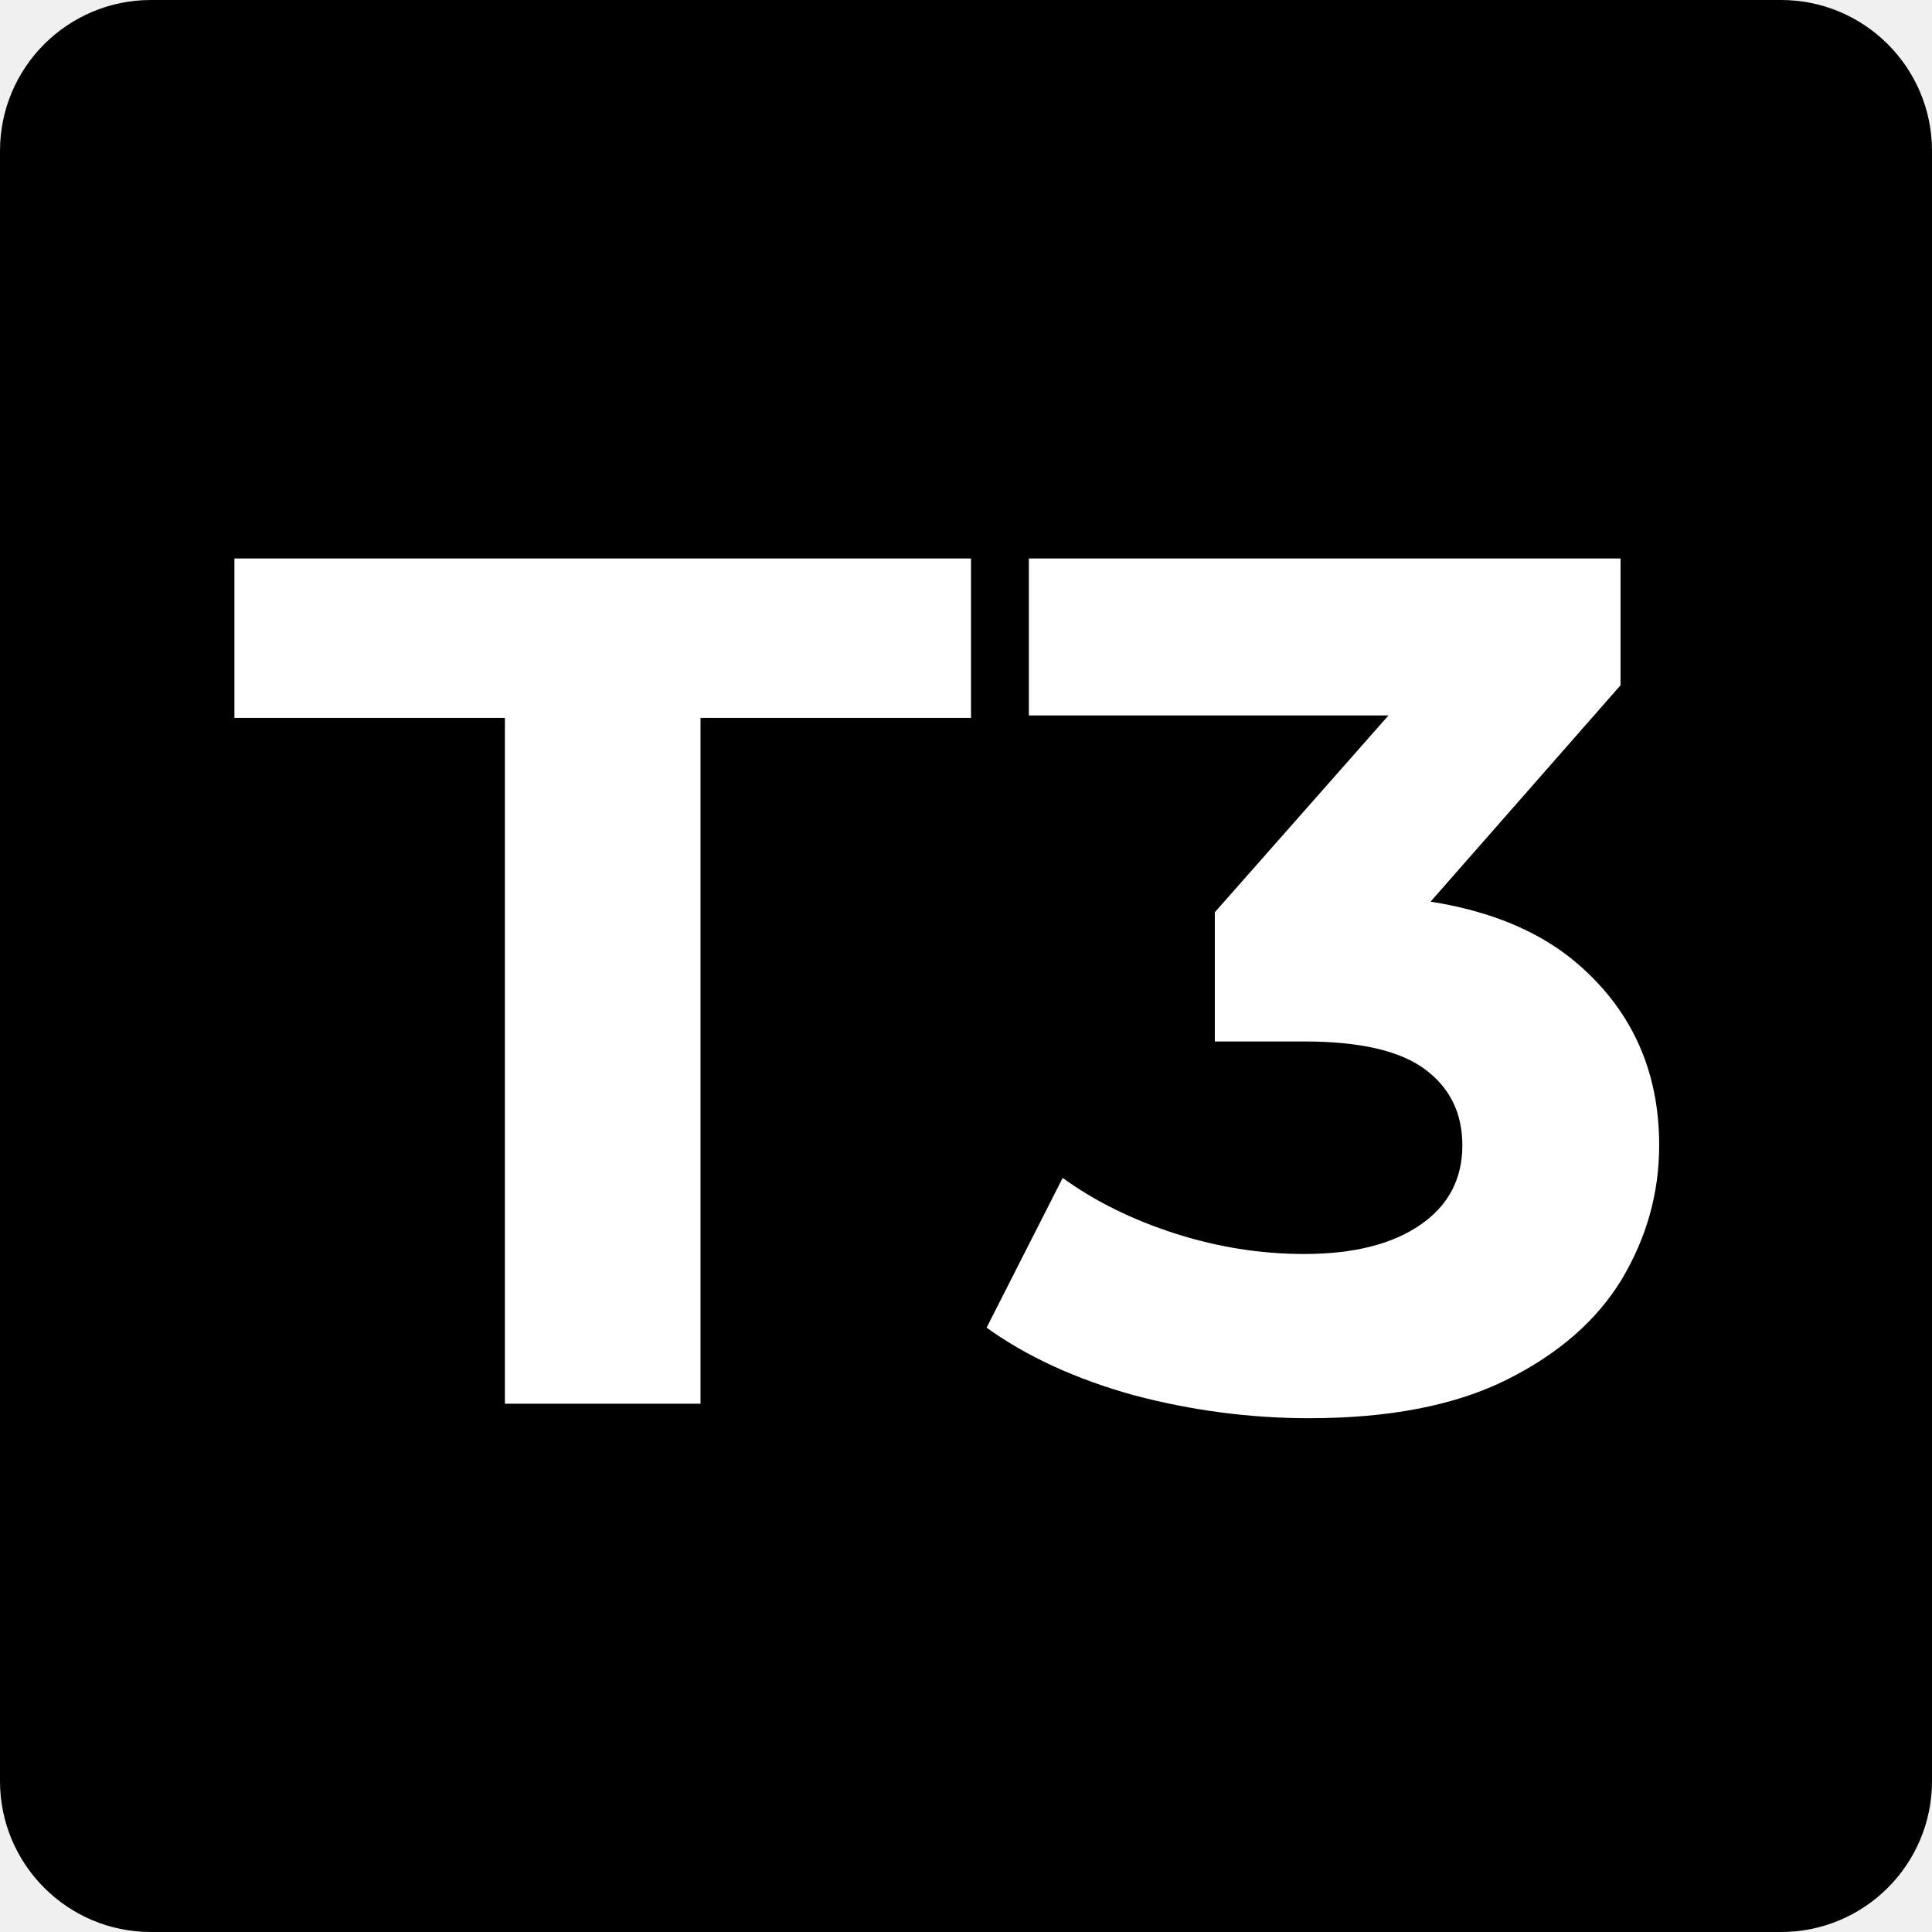
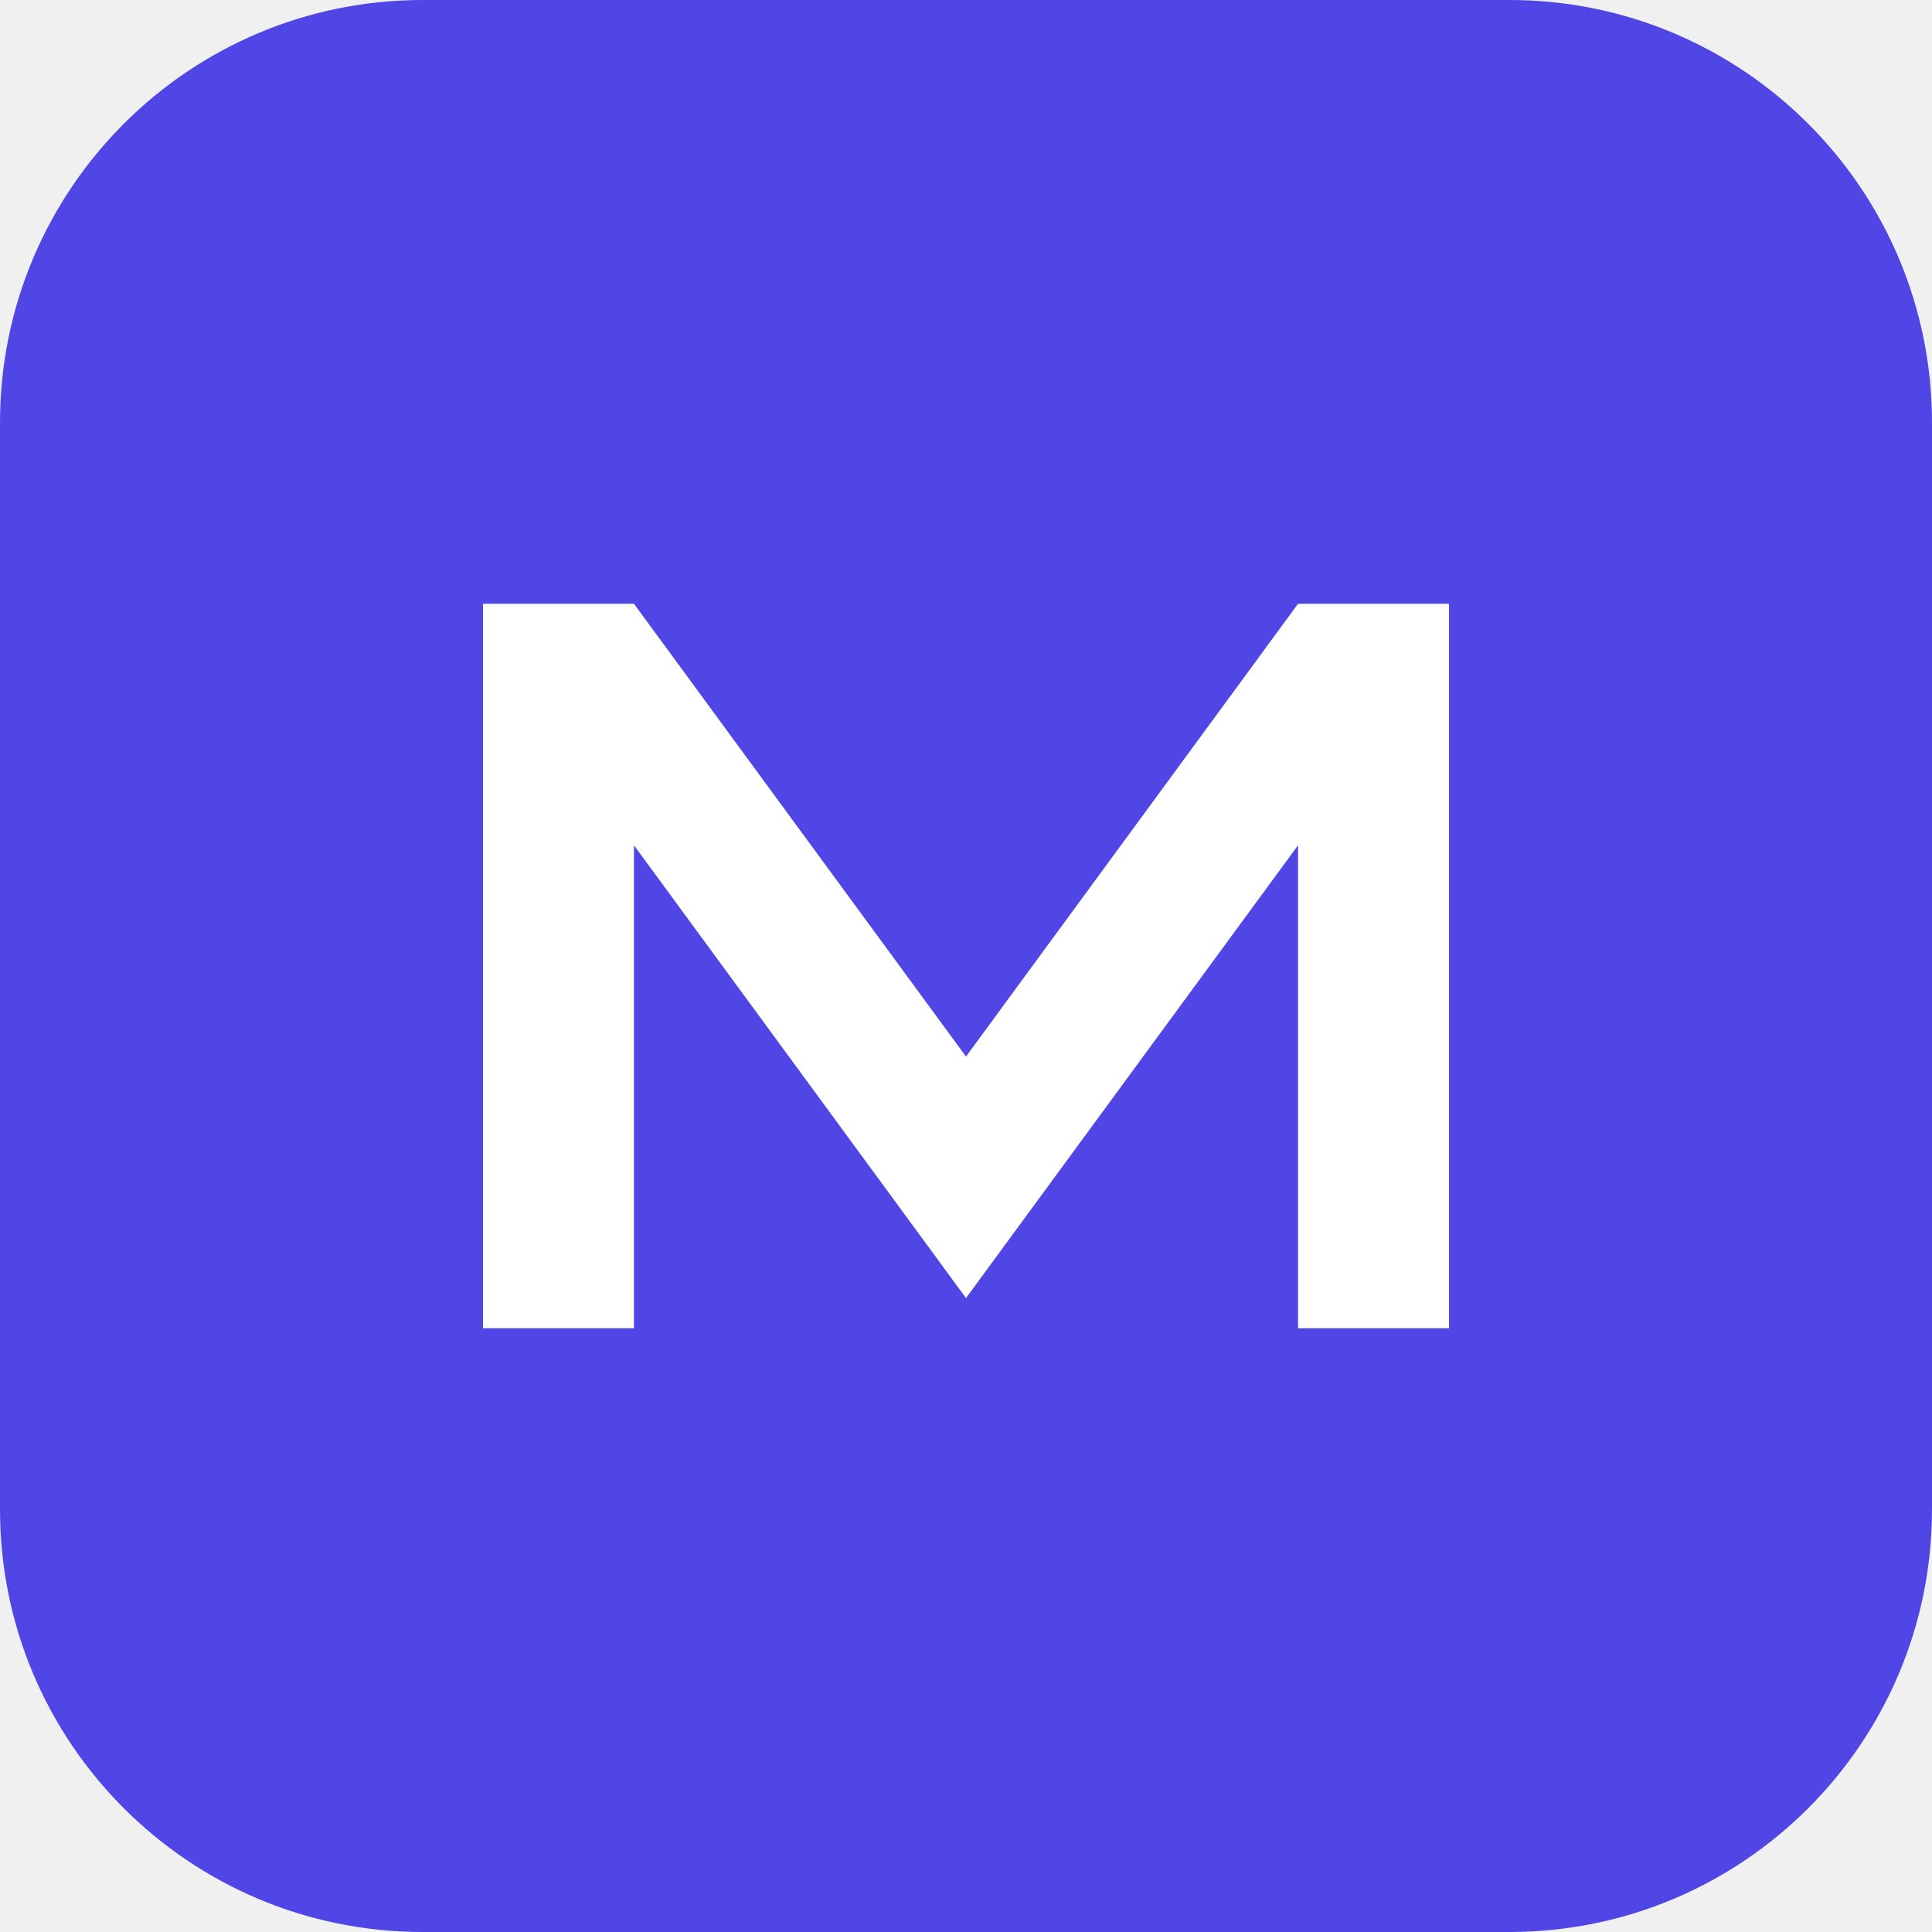
- <svg xmlns="http://www.w3.org/2000/svg" width="128" height="128" viewBox="0 0 128 128" fill="none">
-   <path d="M0 10C0 4.477 4.477 0 10 0H118C123.523 0 128 4.477 128 10V118C128 123.523 123.523 128 118 128H10C4.477 128 0 123.523 0 118V10Z" fill="black" />
-   <path d="M33.451 93V47.56H15.531V37H64.331V47.56H46.411V93H33.451ZM86.725 93.96C82.832 93.96 78.965 93.453 75.125 92.44C71.285 91.373 68.032 89.88 65.365 87.96L70.405 78.04C72.539 79.587 75.019 80.813 77.845 81.72C80.672 82.627 83.525 83.08 86.405 83.08C89.659 83.08 92.219 82.44 94.085 81.16C95.952 79.88 96.885 78.12 96.885 75.88C96.885 73.747 96.059 72.067 94.405 70.84C92.752 69.613 90.085 69 86.405 69H80.485V60.44L96.085 42.76L97.525 47.4H68.165V37H107.365V45.4L91.845 63.08L85.285 59.32H89.045C95.925 59.32 101.125 60.867 104.645 63.96C108.165 67.053 109.925 71.027 109.925 75.88C109.925 79.027 109.099 81.987 107.445 84.76C105.792 87.48 103.259 89.693 99.845 91.4C96.432 93.107 92.059 93.96 86.725 93.96Z" fill="white" />
+ <svg xmlns="http://www.w3.org/2000/svg" viewBox="0 0 64 64">
+   <rect width="64" height="64" rx="14" fill="#4f46e5" />
+   <path d="M16 44V20h5l11 15 11-15h5v24h-5V28L32 43 21 28v16z" fill="#ffffff" />
</svg>
